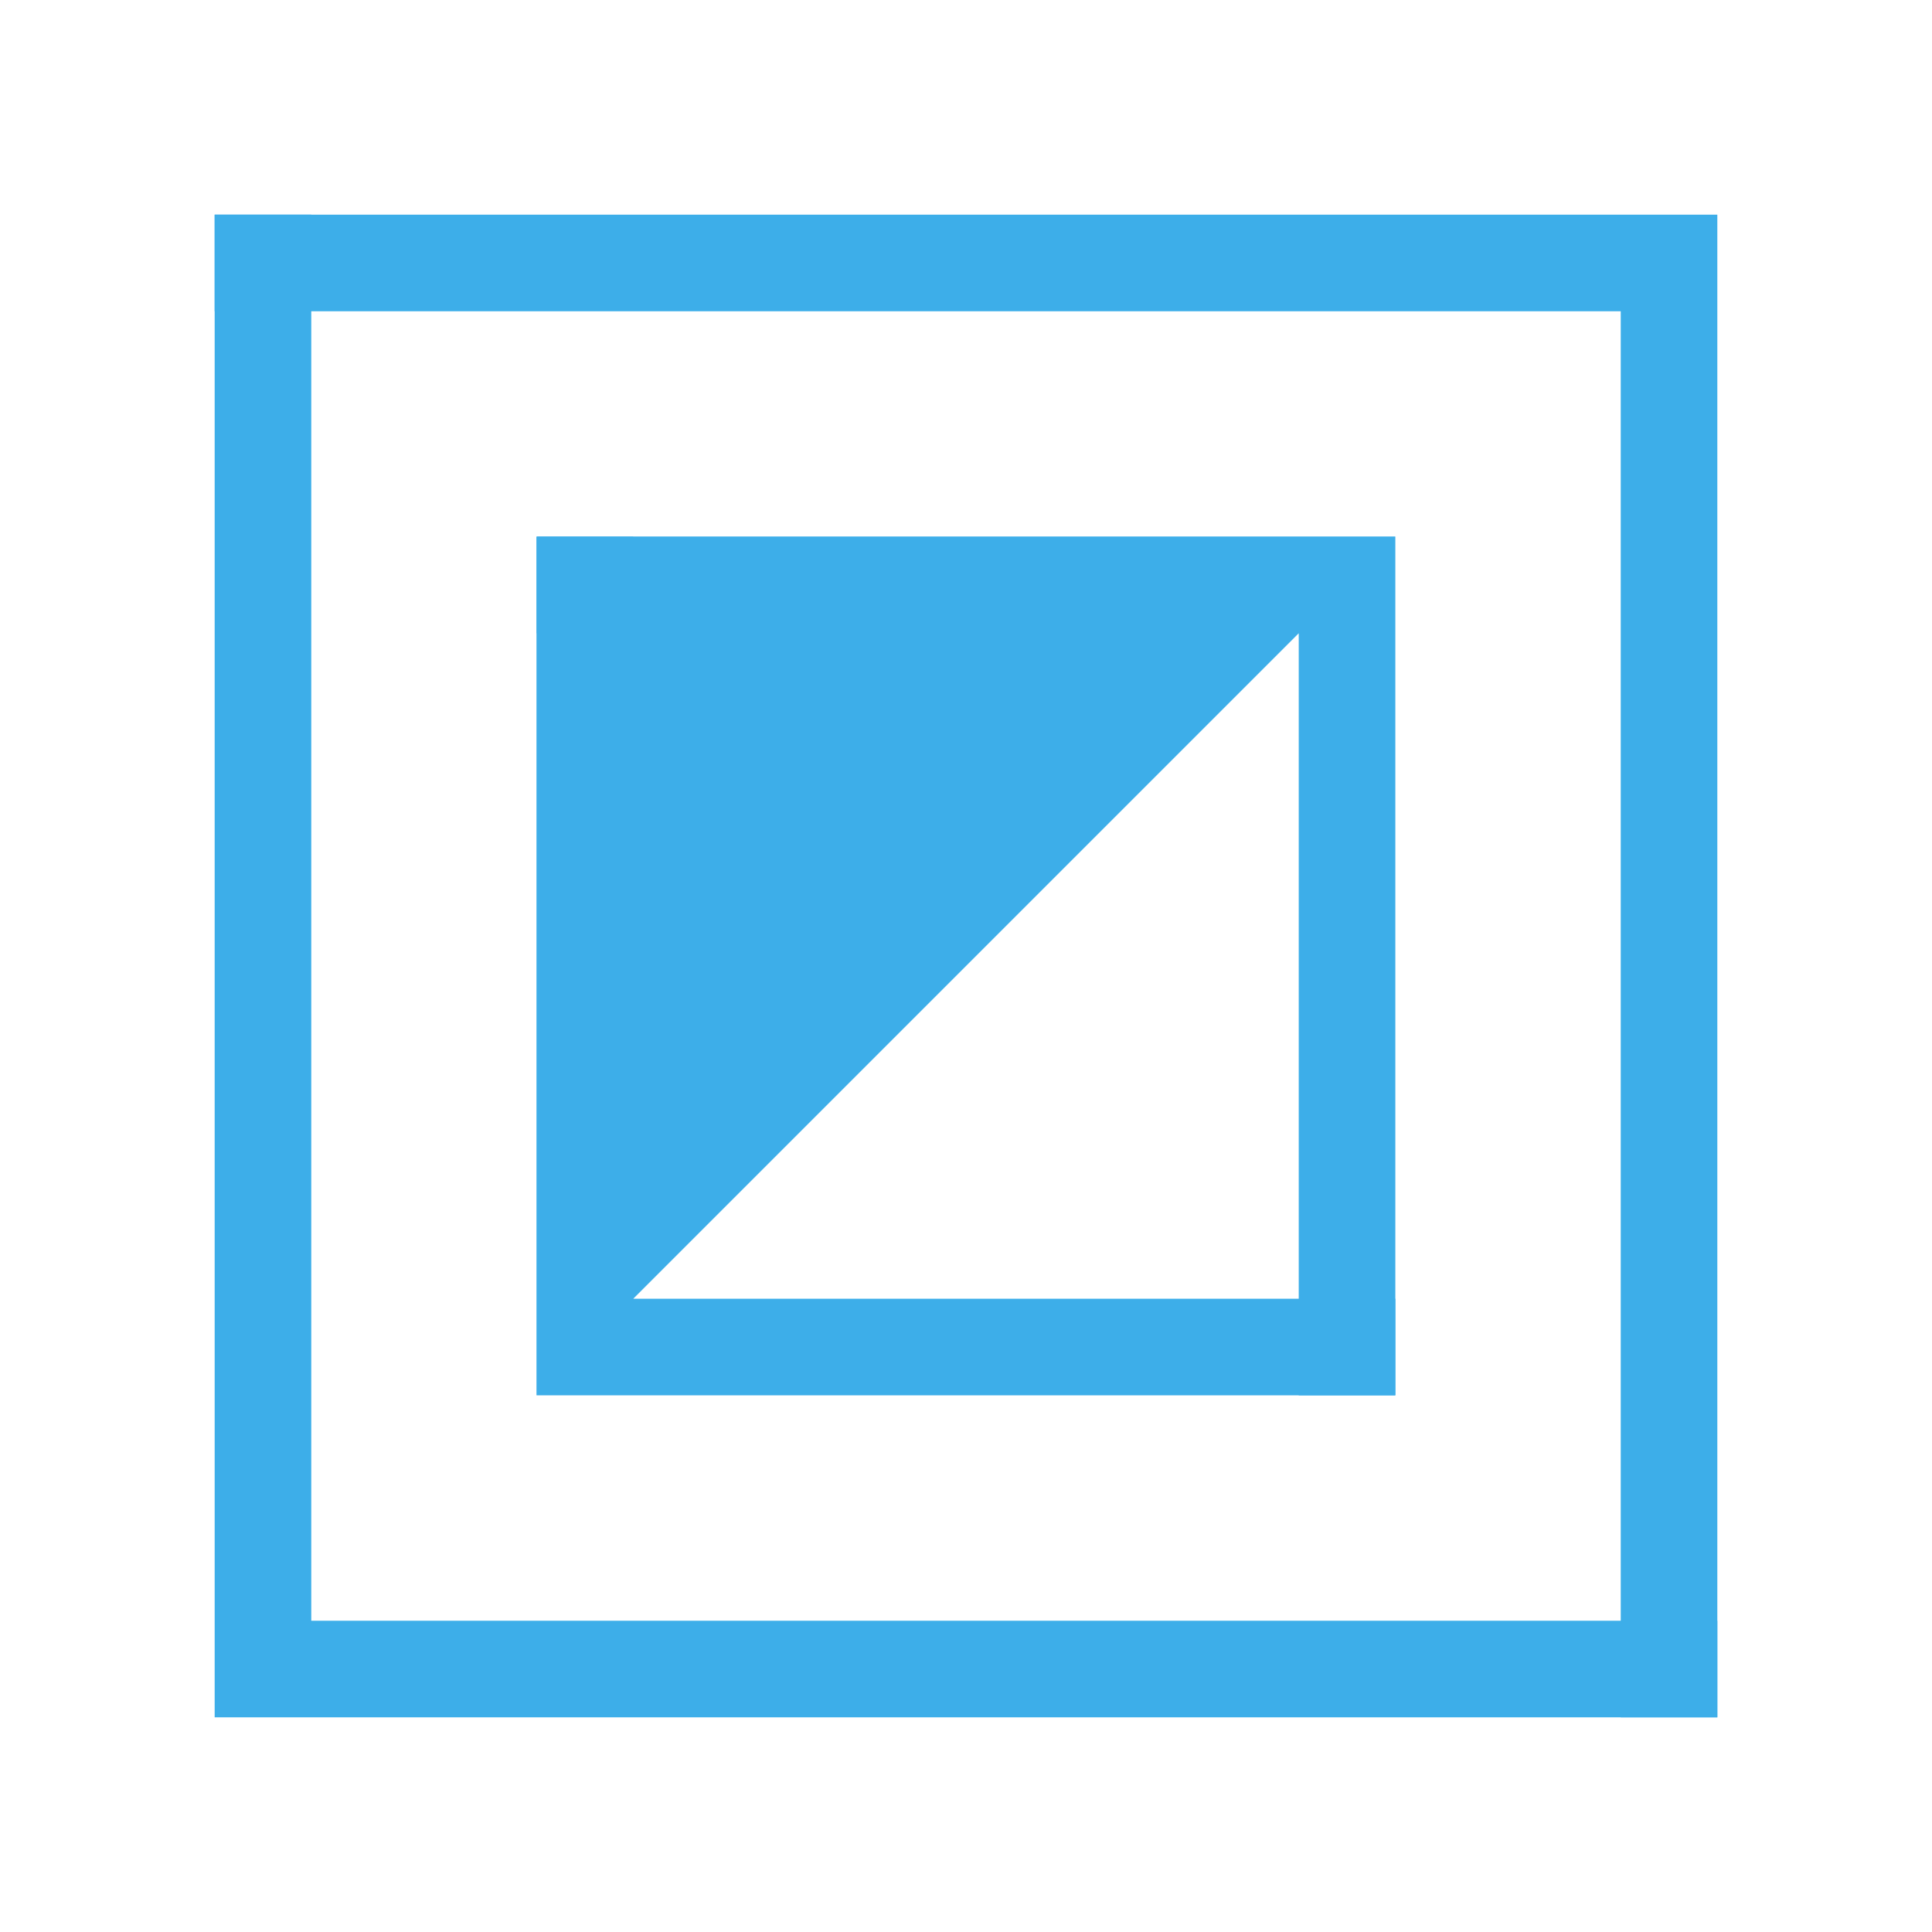
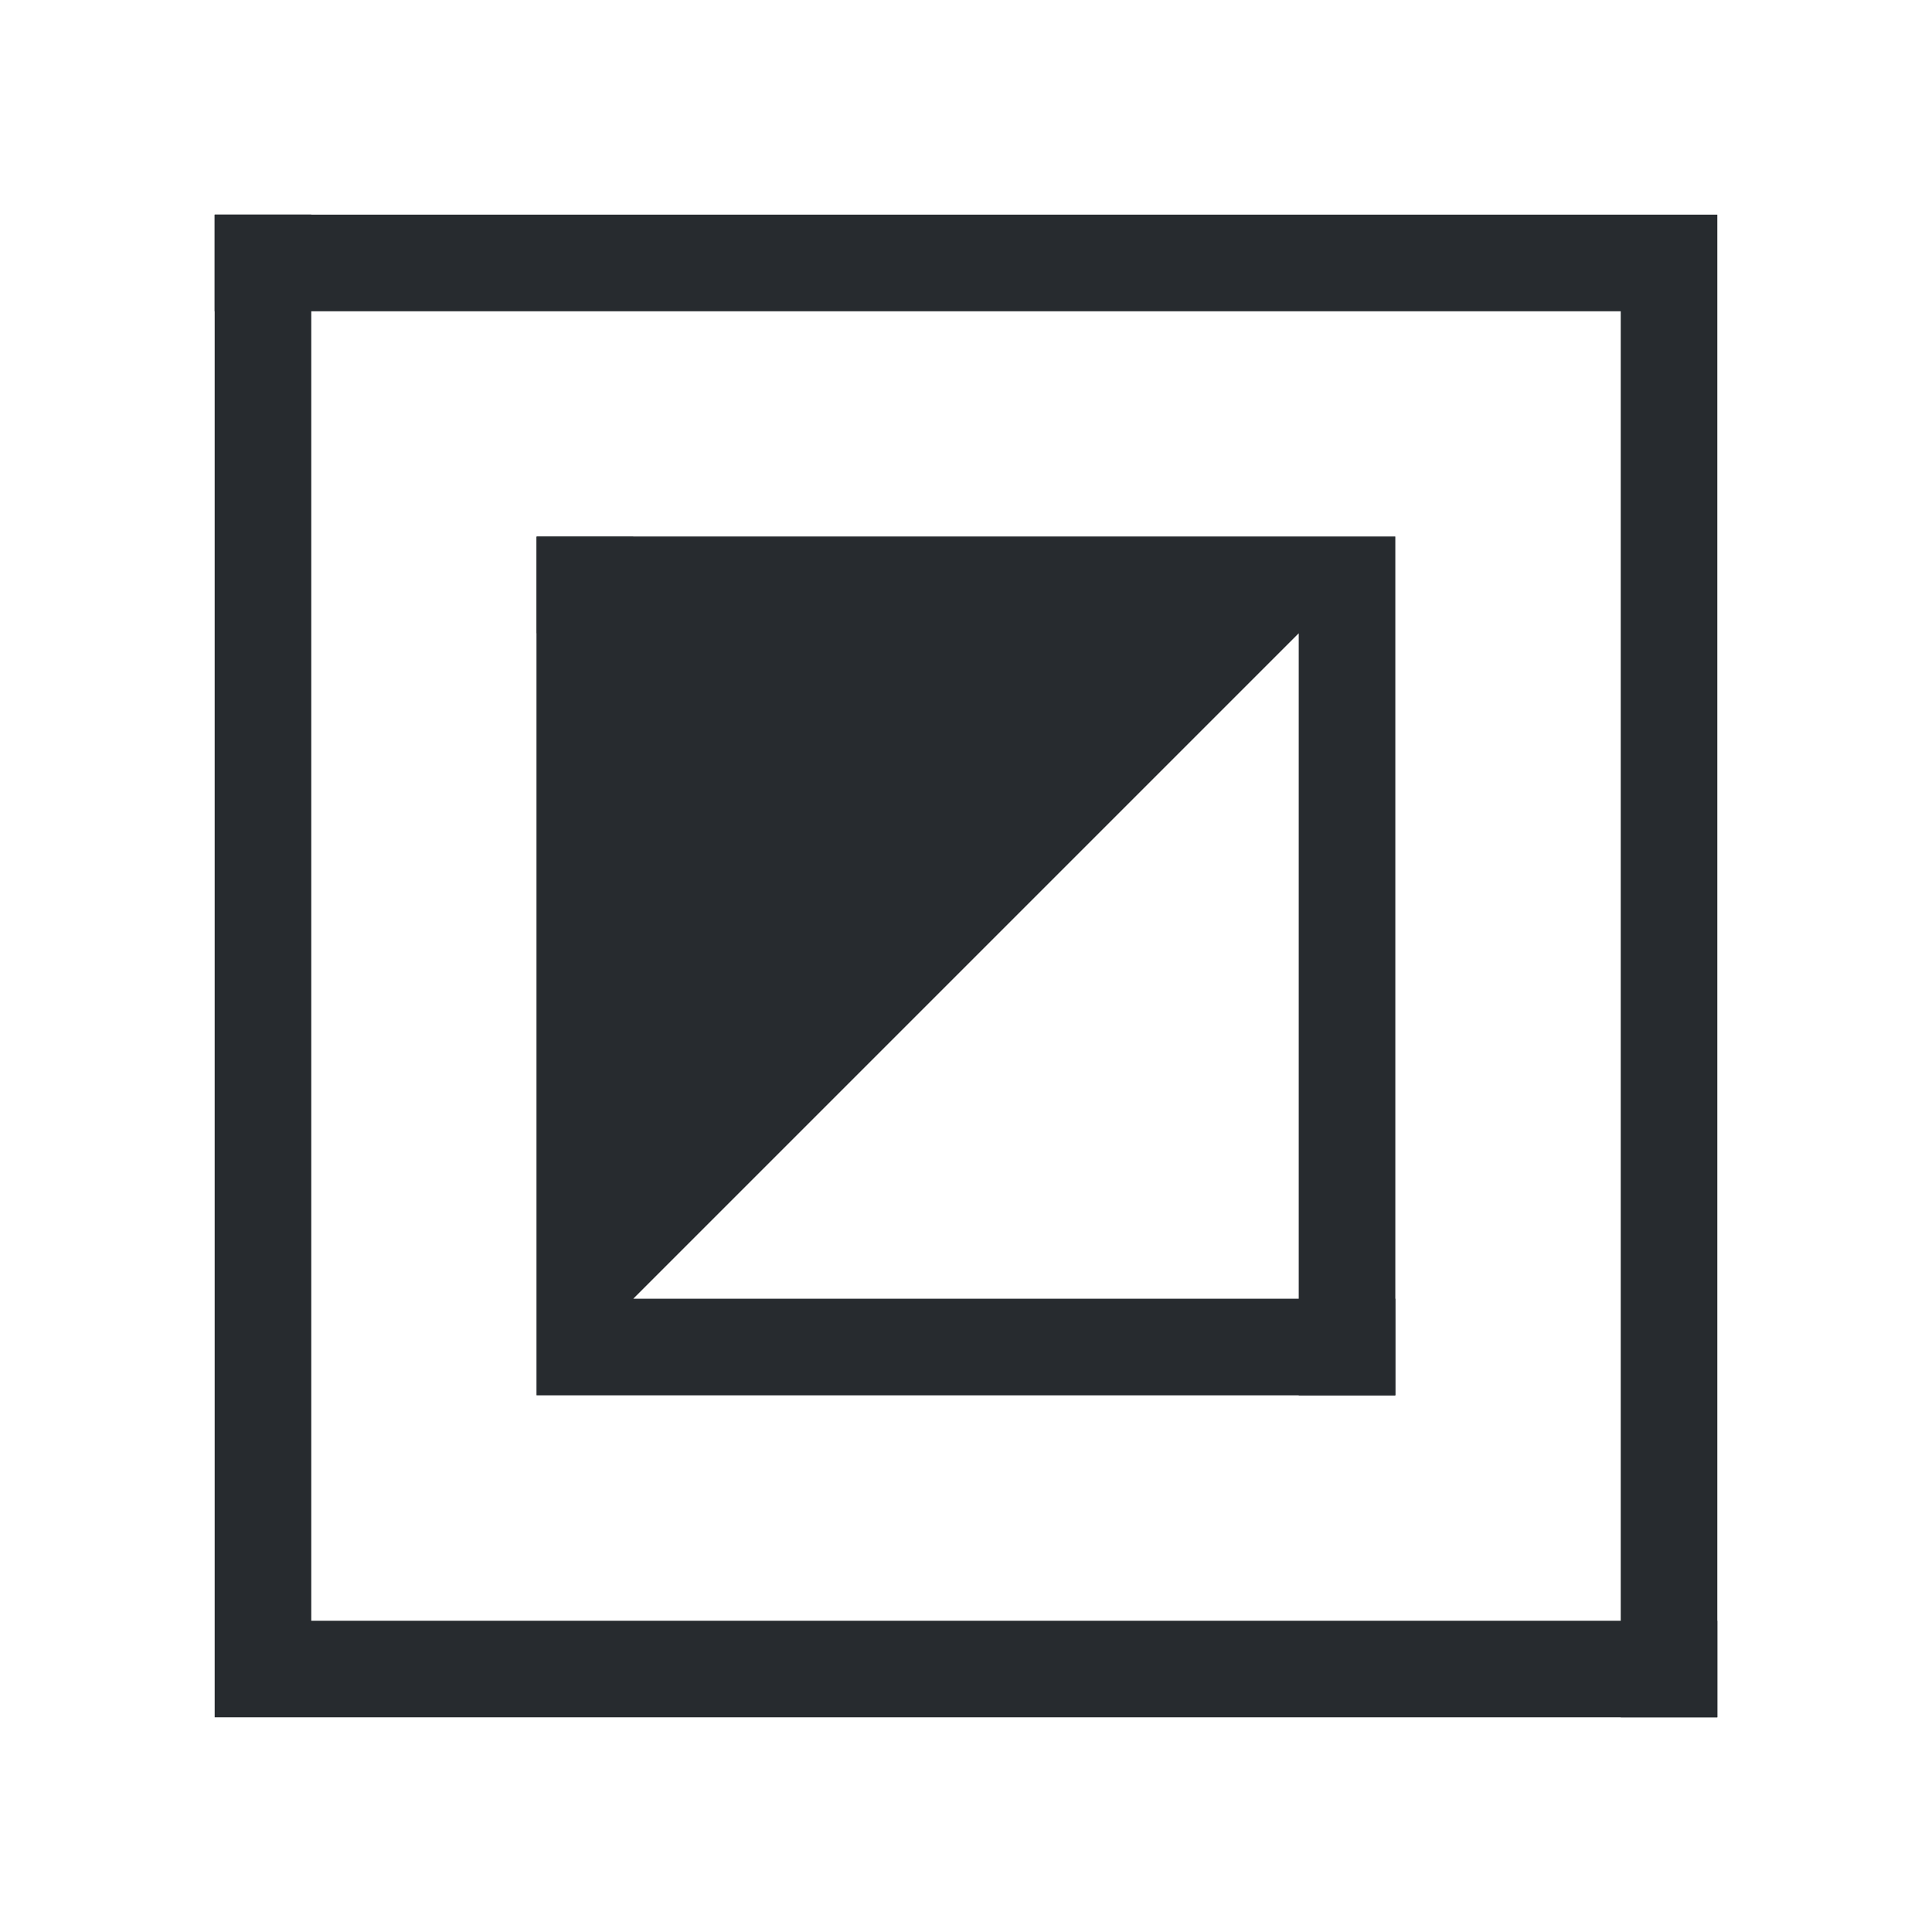
- <svg x="0px" y="0px" width="18px" height="18px" viewBox="0 0 18 18" enable-background="new 0 0 18 18" xml:space="preserve">
-   <path d="M2,2 h14 v14 h-0.9 v-13.1 h-13.1 z" fill="#3daee9" />
-   <path d="M16,16 h-14 v-14 h0.9 v13.1 h13.1 z" fill="#3daee9" />
-   <path d="M5,5 h8 v8 h-0.9 v-7.1 h-7.1 z" fill="#3daee9" fill-rule="evenodd" />
-   <path d="M13,13 h-8 v-8 h0.9 v7.1 h7.1 z" fill="#3daee9" fill-rule="evenodd" />
-   <path d="M13,5 L 5,13 v-8 h8 z" fill="#3daee9" fill-rule="evenodd" />
+ <svg width="90" height="90">
+   <g transform="scale(5)">
+     <path d="M2,2 h14 v14 h-0.9 v-13.1 h-13.1 z" fill="#272b2f" />
+     <path d="M16,16 h-14 v-14 h0.9 v13.1 h13.1 z" fill="#272b2f" />
+     <path d="M5,5 h8 v8 h-0.9 v-7.1 h-7.1 z" fill="#272b2f" fill-rule="evenodd" />
+     <path d="M13,13 h-8 v-8 h0.9 v7.1 h7.1 z" fill="#272b2f" fill-rule="evenodd" />
+     <path d="M13,5 L 5,13 v-8 h8 z" fill="#272b2f" fill-rule="evenodd" />
+   </g>
</svg>
